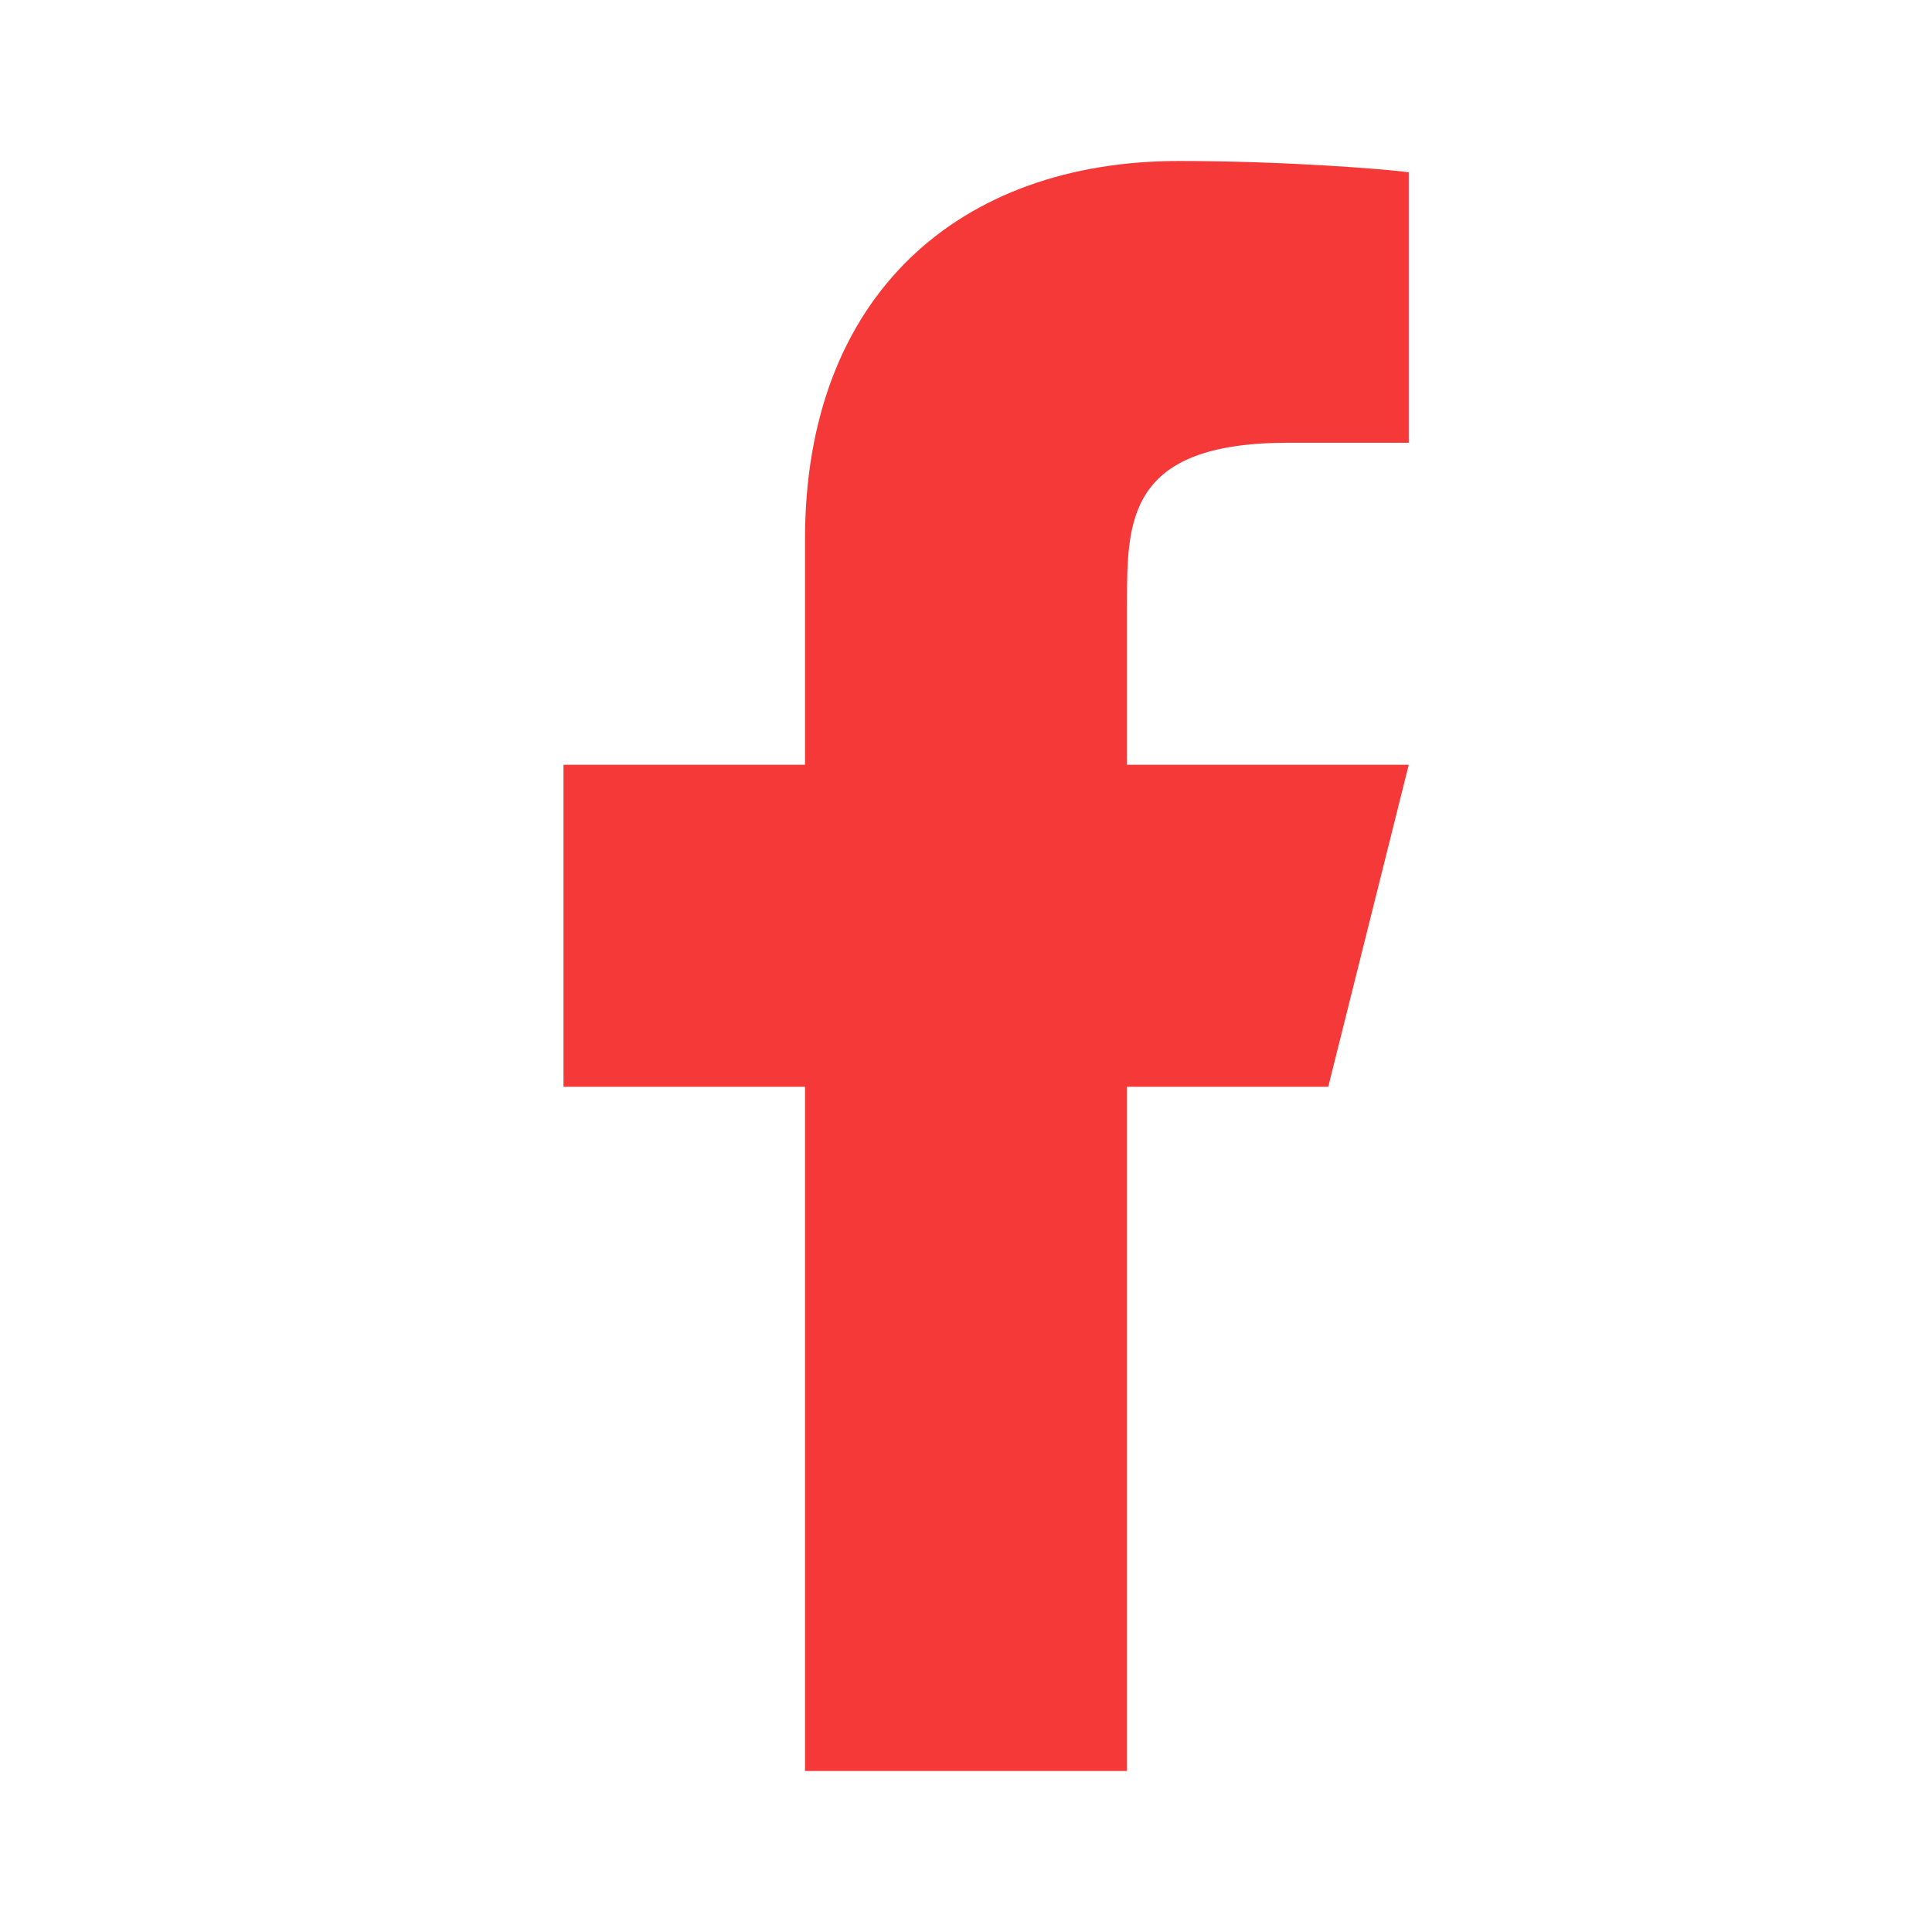
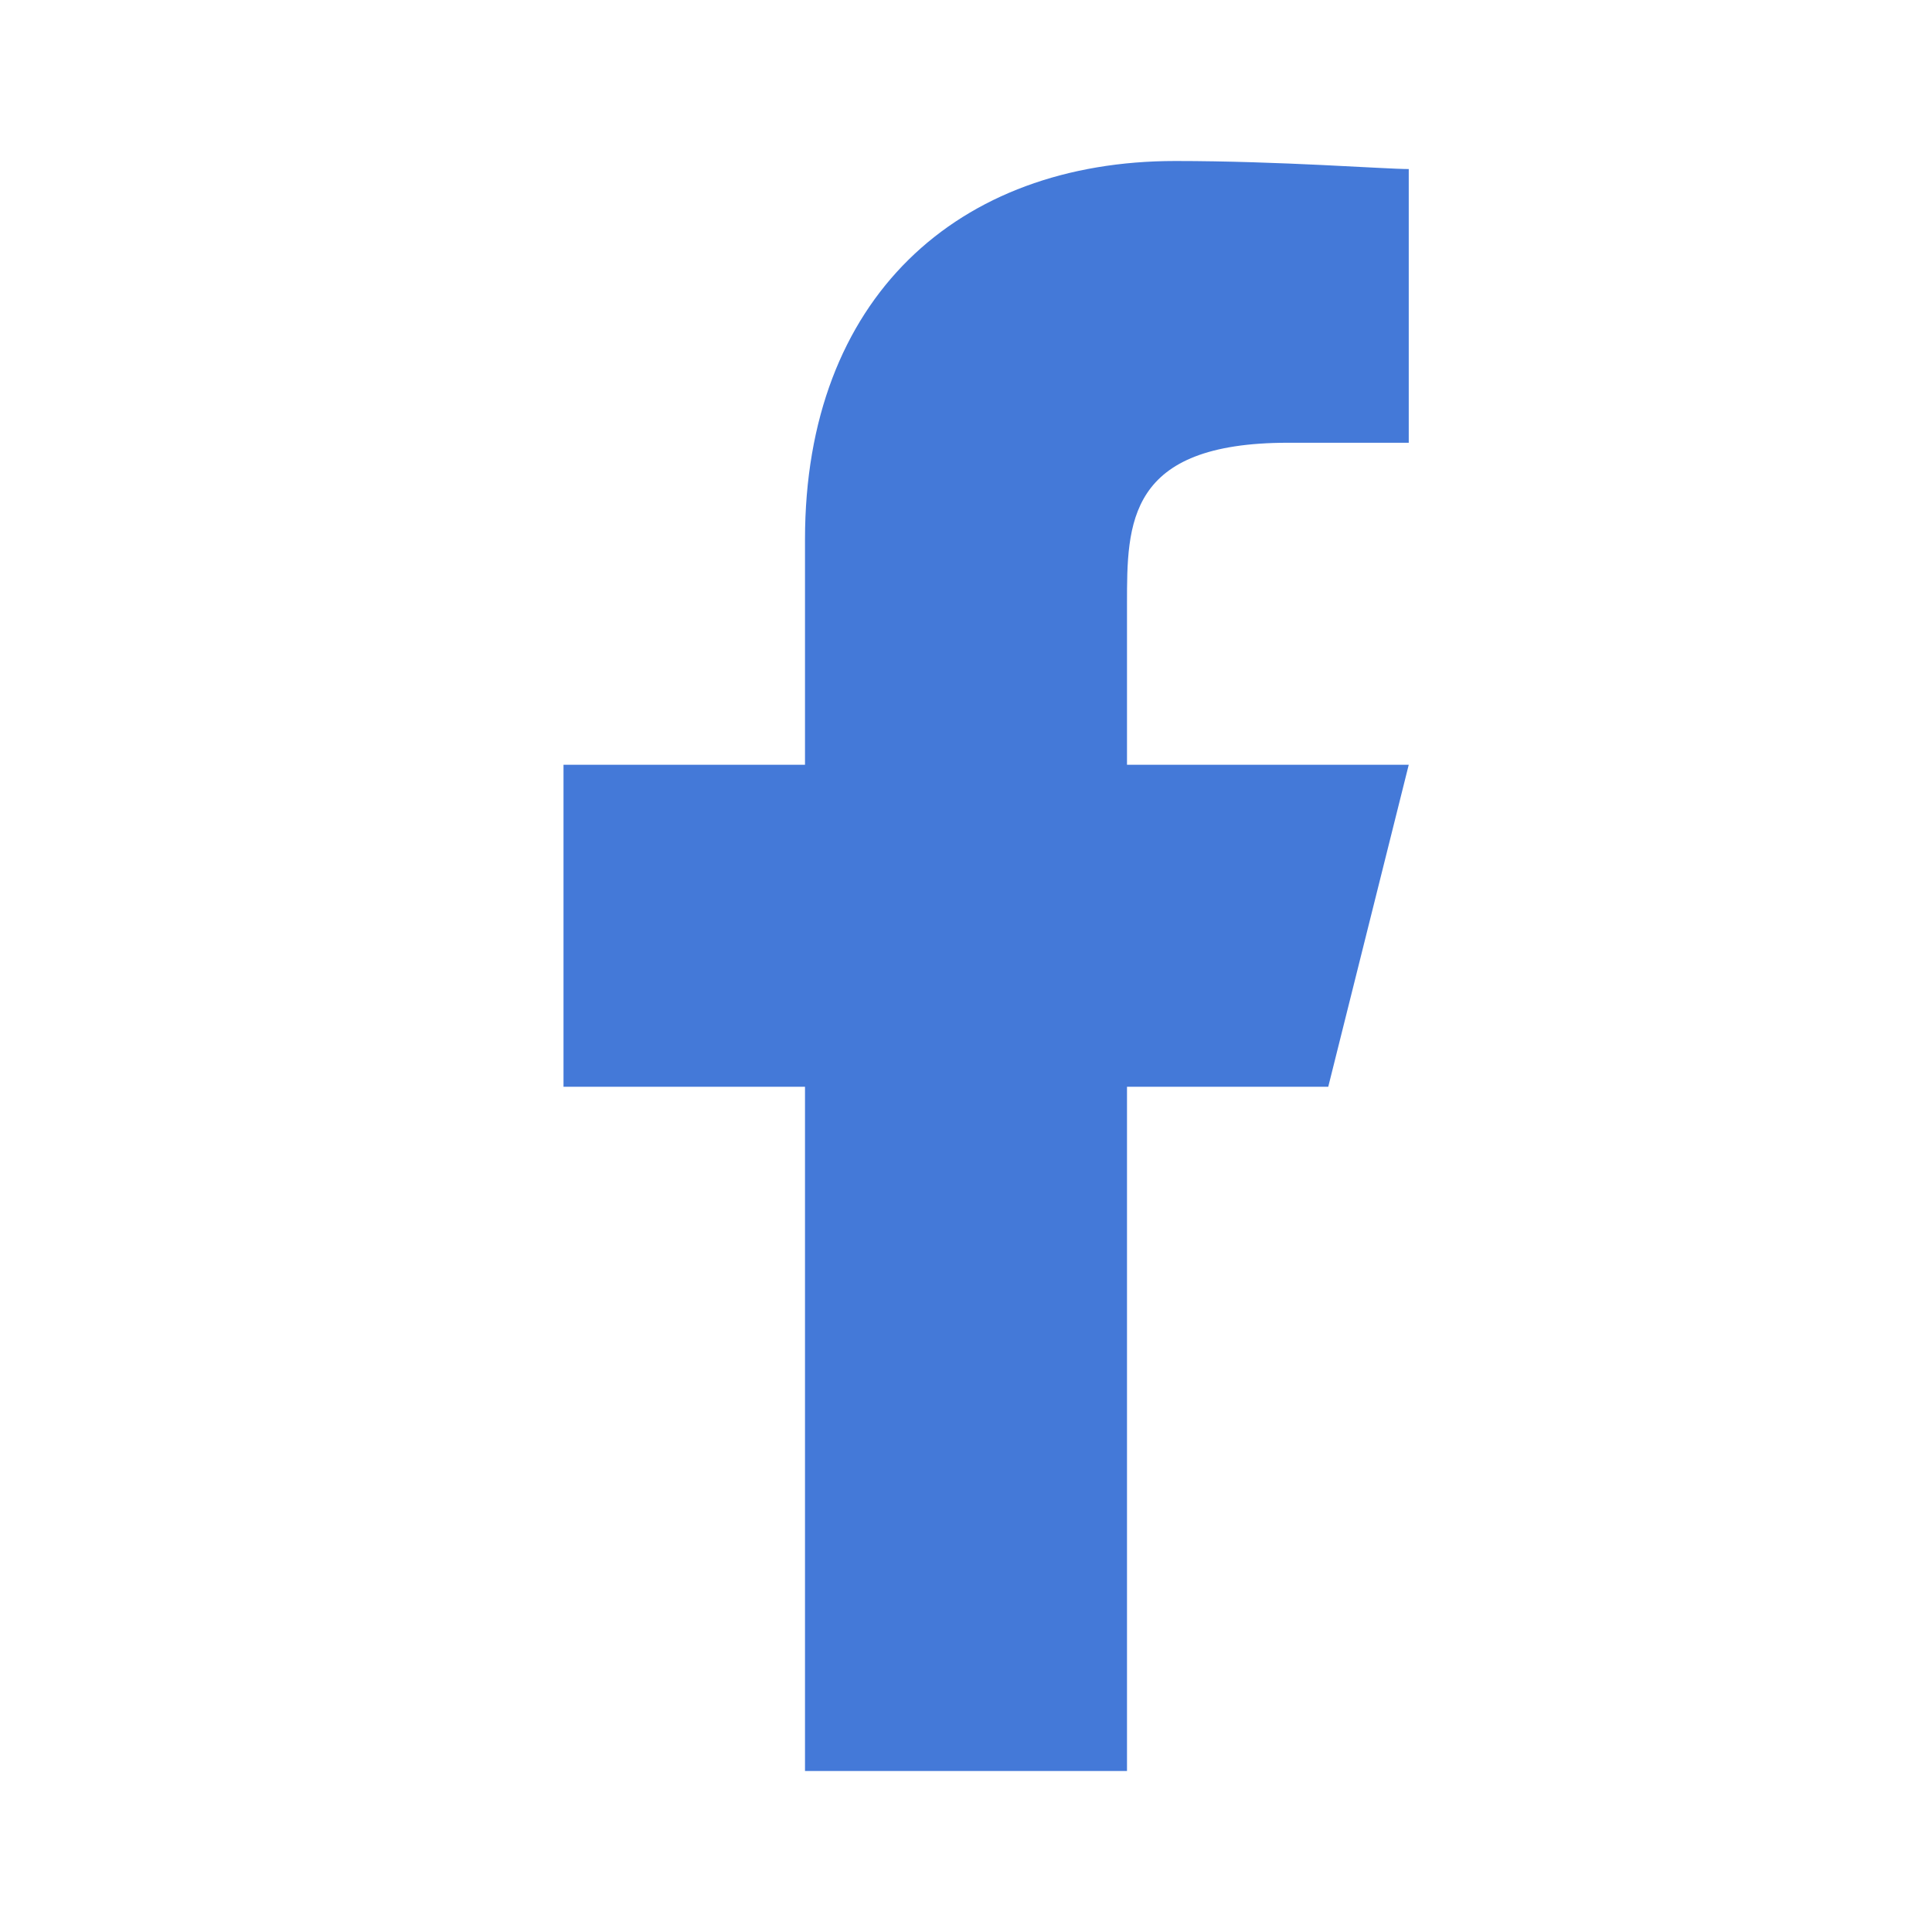
- <svg xmlns="http://www.w3.org/2000/svg" viewBox="0 0 24 24" width="24" height="24">
-   <path fill="none" d="M0 0h24v24H0z" />
-   <path d="M14 13.5h2.5l1-4H14v-2c0-1.03 0-2 2-2h1.5V2.14c-.326-.043-1.557-.14-2.857-.14C11.928 2 10 3.657 10 6.7v2.8H7v4h3V22h4v-8.5z" fill="rgba(245,56,56,1)" />
+ <svg xmlns="http://www.w3.org/2000/svg" version="1.1" id="Layer_1" x="0px" y="0px" viewBox="0 0 24 24" style="enable-background:new 0 0 24 24;" xml:space="preserve">
+   <style type="text/css">
+ 	.st0{fill:none;}
+ 	.st1{fill:#4479D8;}
+ </style>
+   <path class="st0" d="M0,0h24v24H0V0z" />
+   <path class="st1" d="M14,13.5h2.5l1-4H14v-2c0-1,0-2,2-2h1.5V2.1c-0.3,0-1.6-0.1-2.9-0.1C11.9,2,10,3.7,10,6.7v2.8H7v4h3V22h4V13.5z  " />
</svg>
